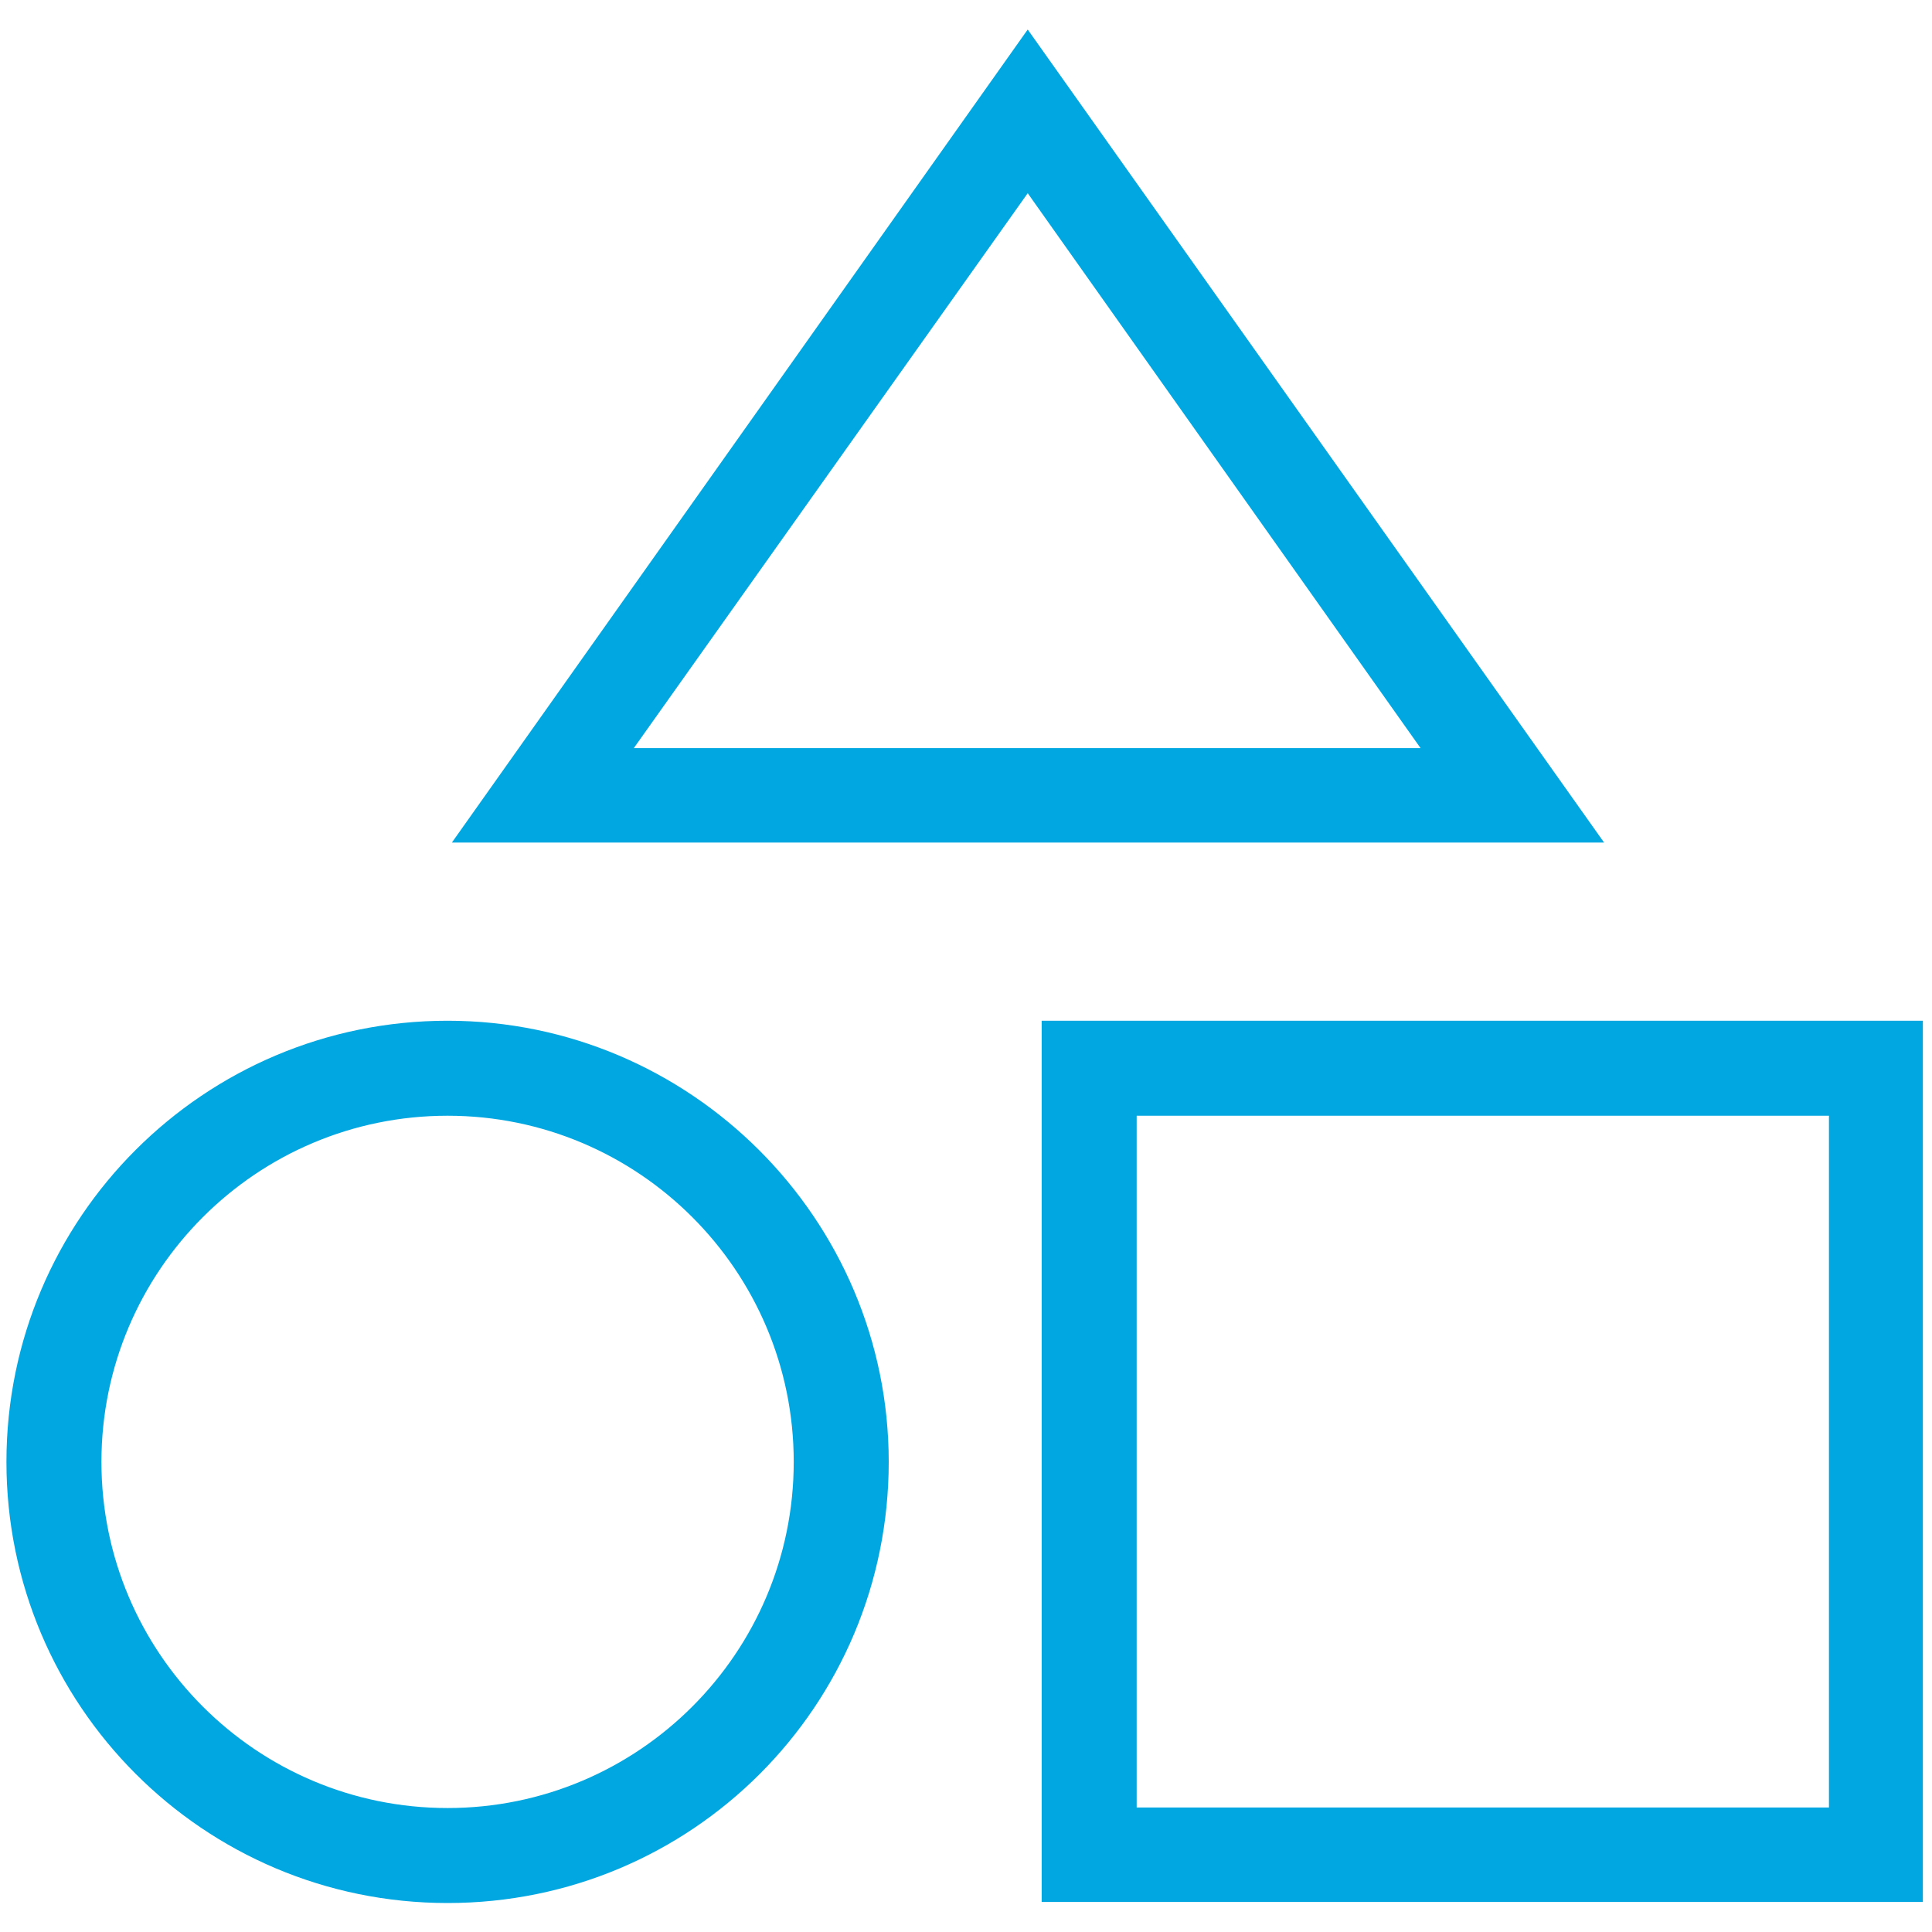
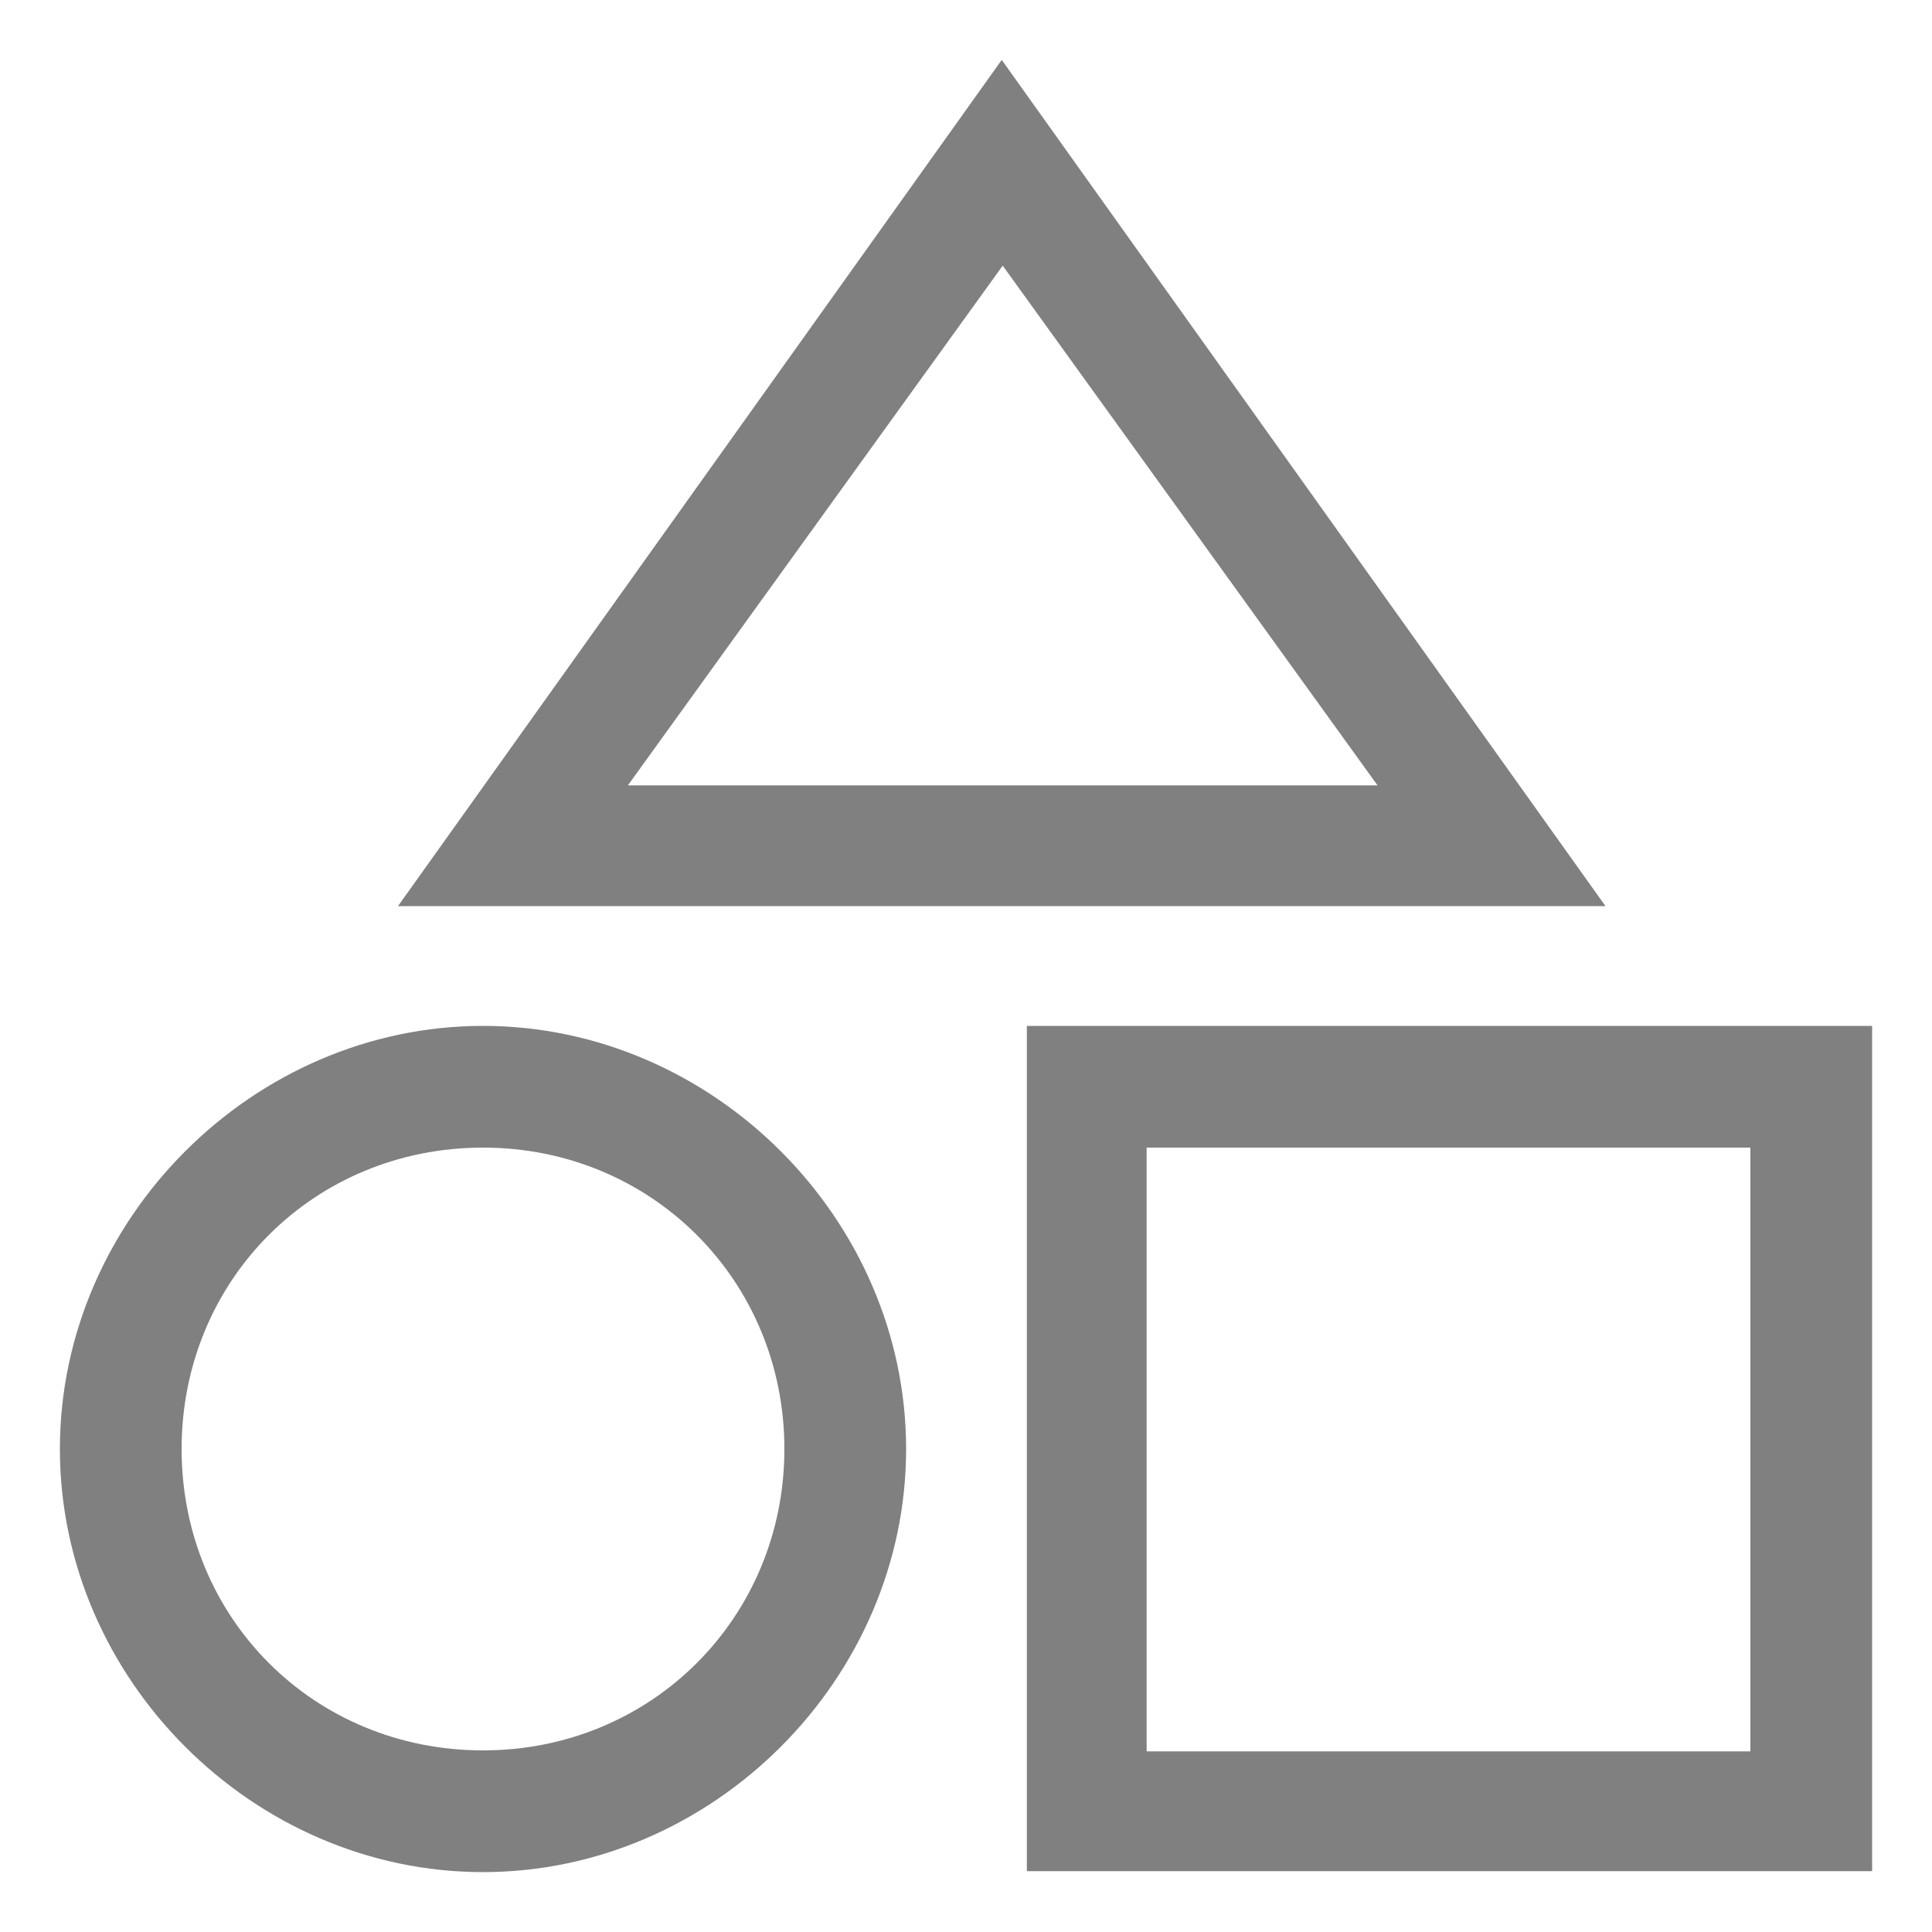
- <svg xmlns="http://www.w3.org/2000/svg" version="1.1" id="图层_1" x="0px" y="0px" viewBox="0 0 36 36" style="enable-background:new 0 0 36 36;" xml:space="preserve">
+ <svg xmlns="http://www.w3.org/2000/svg" version="1.1" id="图层_1" x="0px" y="0px" viewBox="0 0 200 200" style="enable-background:new 0 0 200 200;" xml:space="preserve">
  <style type="text/css">
- 	.st0{fill:#00A7E0;}
+ 	.st0{fill:#808080;}
</style>
-   <g>
-     <path class="st0" d="M34.08,20.79v12.89H21.18V20.79H34.08 M35.83,19.02H19.41v16.42h16.42V19.02L35.83,19.02z" />
-   </g>
-   <g>
-     <g>
-       <path class="st0" d="M19.15,3.6l7.32,10.34H11.81L19.15,3.6 M19.15,0.55L8.42,15.7h21.47L19.15,0.55L19.15,0.55z" />
-     </g>
-   </g>
-   <g>
-     <g>
-       <path class="st0" d="M8.34,20.79c3.56,0,6.45,2.89,6.45,6.45s-2.89,6.45-6.45,6.45s-6.45-2.89-6.45-6.45S4.78,20.79,8.34,20.79     M8.34,19.02c-4.53,0-8.22,3.67-8.22,8.22c0,4.53,3.67,8.22,8.22,8.22s8.22-3.67,8.22-8.22C16.56,22.71,12.86,19.02,8.34,19.02    L8.34,19.02z" />
-     </g>
-   </g>
+   <path class="st0" d="M103.8,27.5l38.8,53.8H65L103.8,27.5 M103.7,6.2L41.2,93.8h125C166.2,93.8,103.7,6.2,103.7,6.2z M50,118.8  c17.5,0,31.2,13.8,31.2,31.2S67.5,181.2,50,181.2S18.8,167.5,18.8,150S32.5,118.8,50,118.8 M50,106.2c-23.8,0-43.8,20-43.8,43.8  s20,43.8,43.8,43.8s43.8-20,43.8-43.8S73.8,106.2,50,106.2z M181.2,118.8v62.5h-62.5v-62.5H181.2 M193.8,106.2h-87.5v87.5h87.5  V106.2z" />
</svg>
